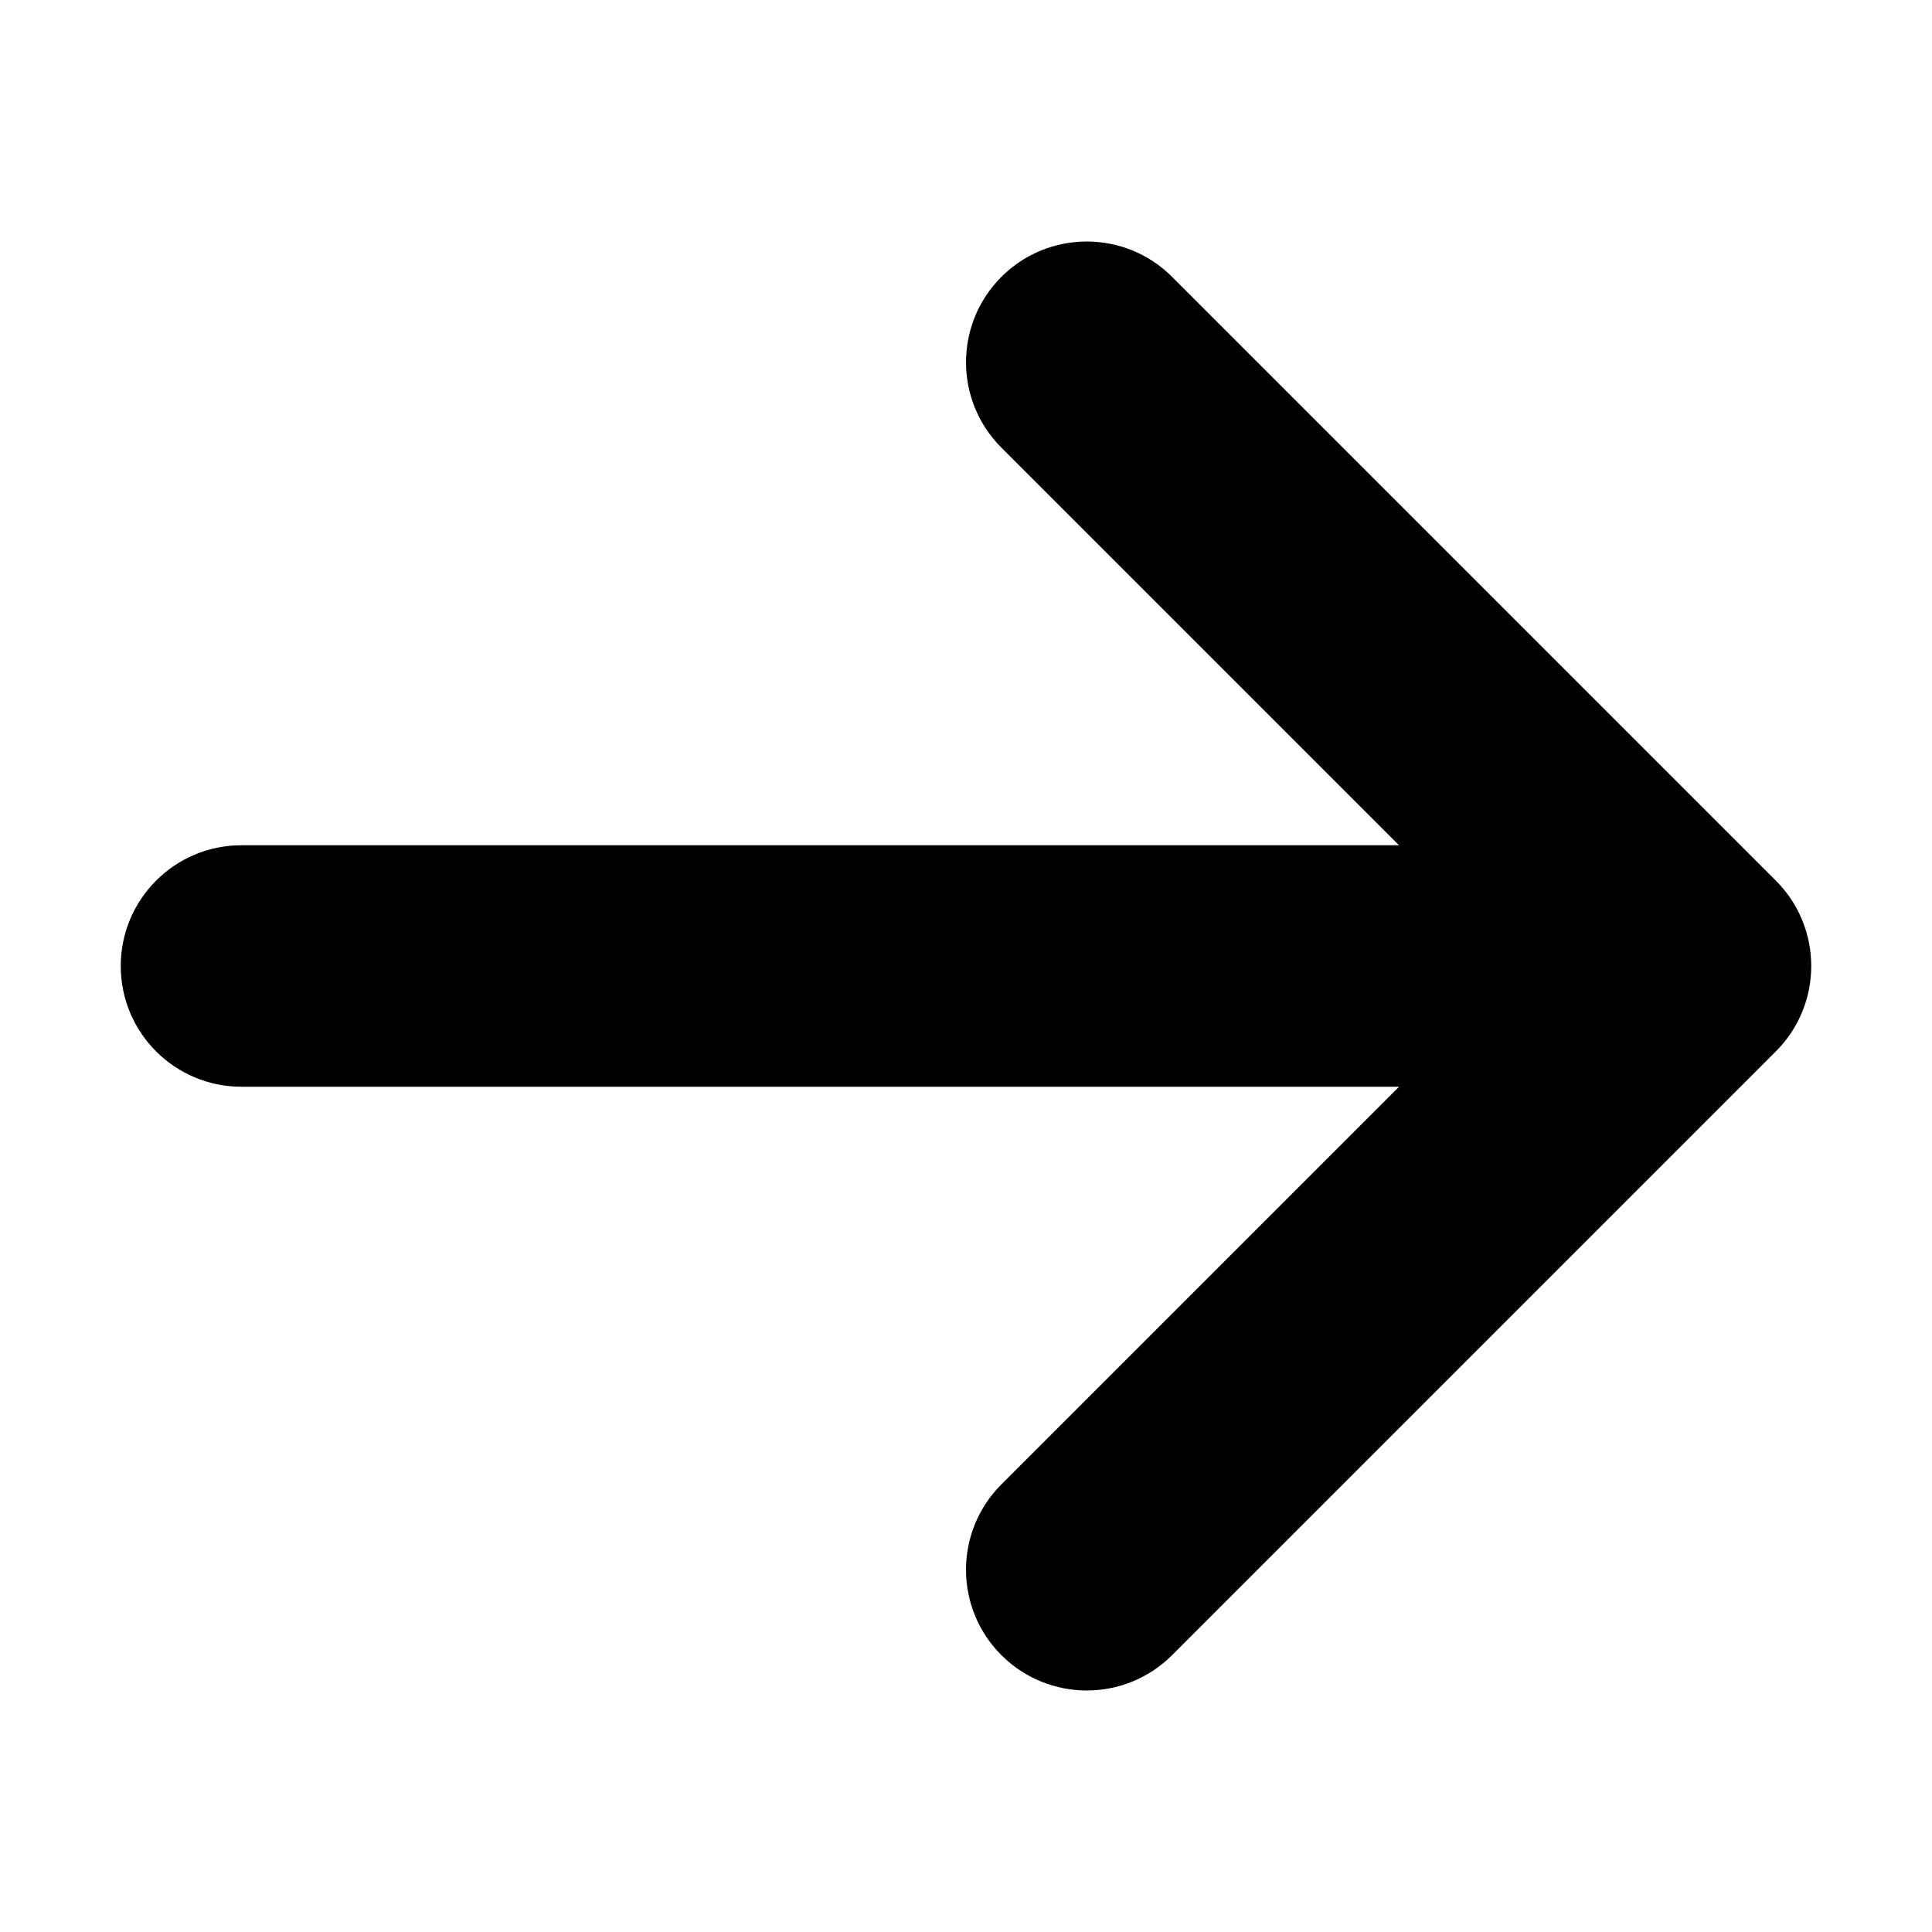
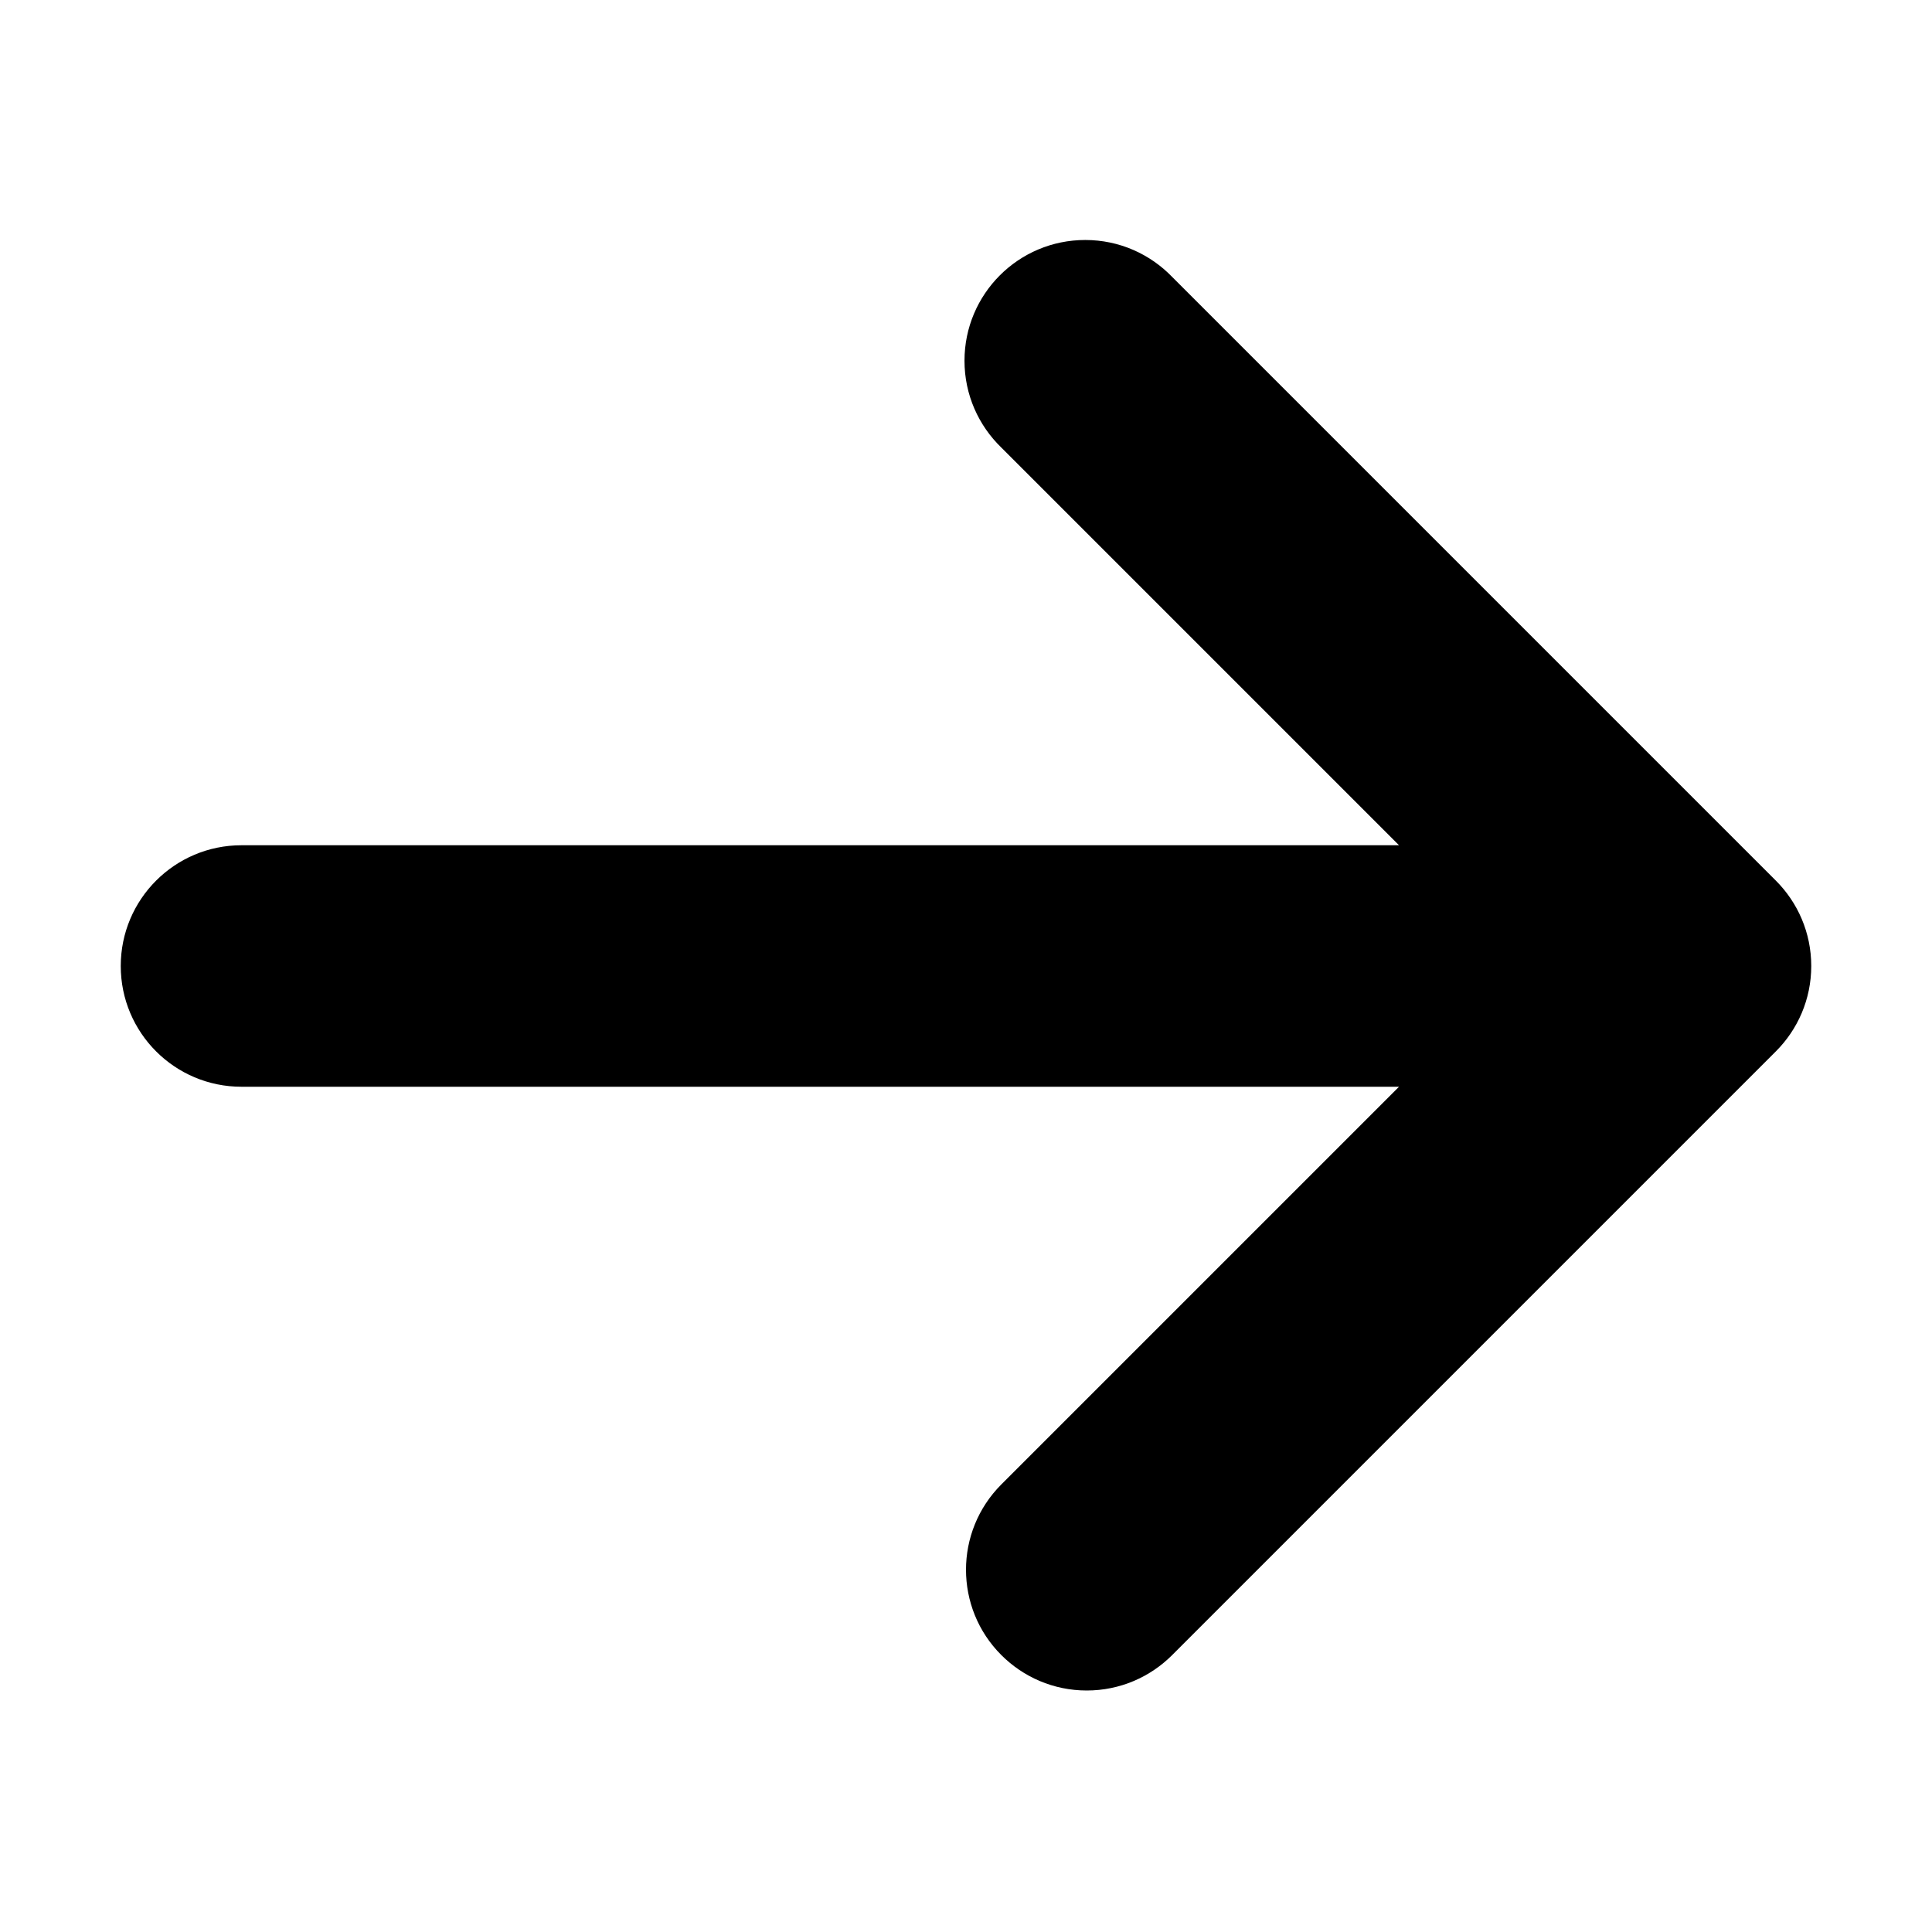
<svg xmlns="http://www.w3.org/2000/svg" version="1.1" width="32" height="32" viewBox="0 0 32 32">
-   <path d="M19.414 27.414l10-10c0.781-0.781 0.781-2.047 0-2.828l-10-10c-0.781-0.781-2.047-0.781-2.828 0s-0.781 2.047 0 2.828l6.586 6.586h-19.172c-1.105 0-2 0.895-2 2s0.895 2 2 2h19.172l-6.586 6.586c-0.39 0.39-0.586 0.902-0.586 1.414s0.195 1.024 0.586 1.414c0.781 0.781 2.047 0.781 2.828 0z" />
+   <path d="M19.414 27.414l10-10c0.362-0.362 0.586-0.862 0.586-1.414s-0.224-1.052-0.586-1.414l-10-10c-0.364-0.377-0.874-0.611-1.439-0.611-1.105 0-2 0.895-2 2 0 0.564 0.234 1.074 0.61 1.438l0.001 0.001 6.586 6.586h-19.172c-1.105 0-2 0.895-2 2s0.895 2 2 2v0h19.172l-6.586 6.586c-0.39 0.39-0.586 0.902-0.586 1.414s0.195 1.024 0.586 1.414c0.362 0.362 0.862 0.586 1.414 0.586s1.052-0.224 1.414-0.586v0z" />
</svg>
